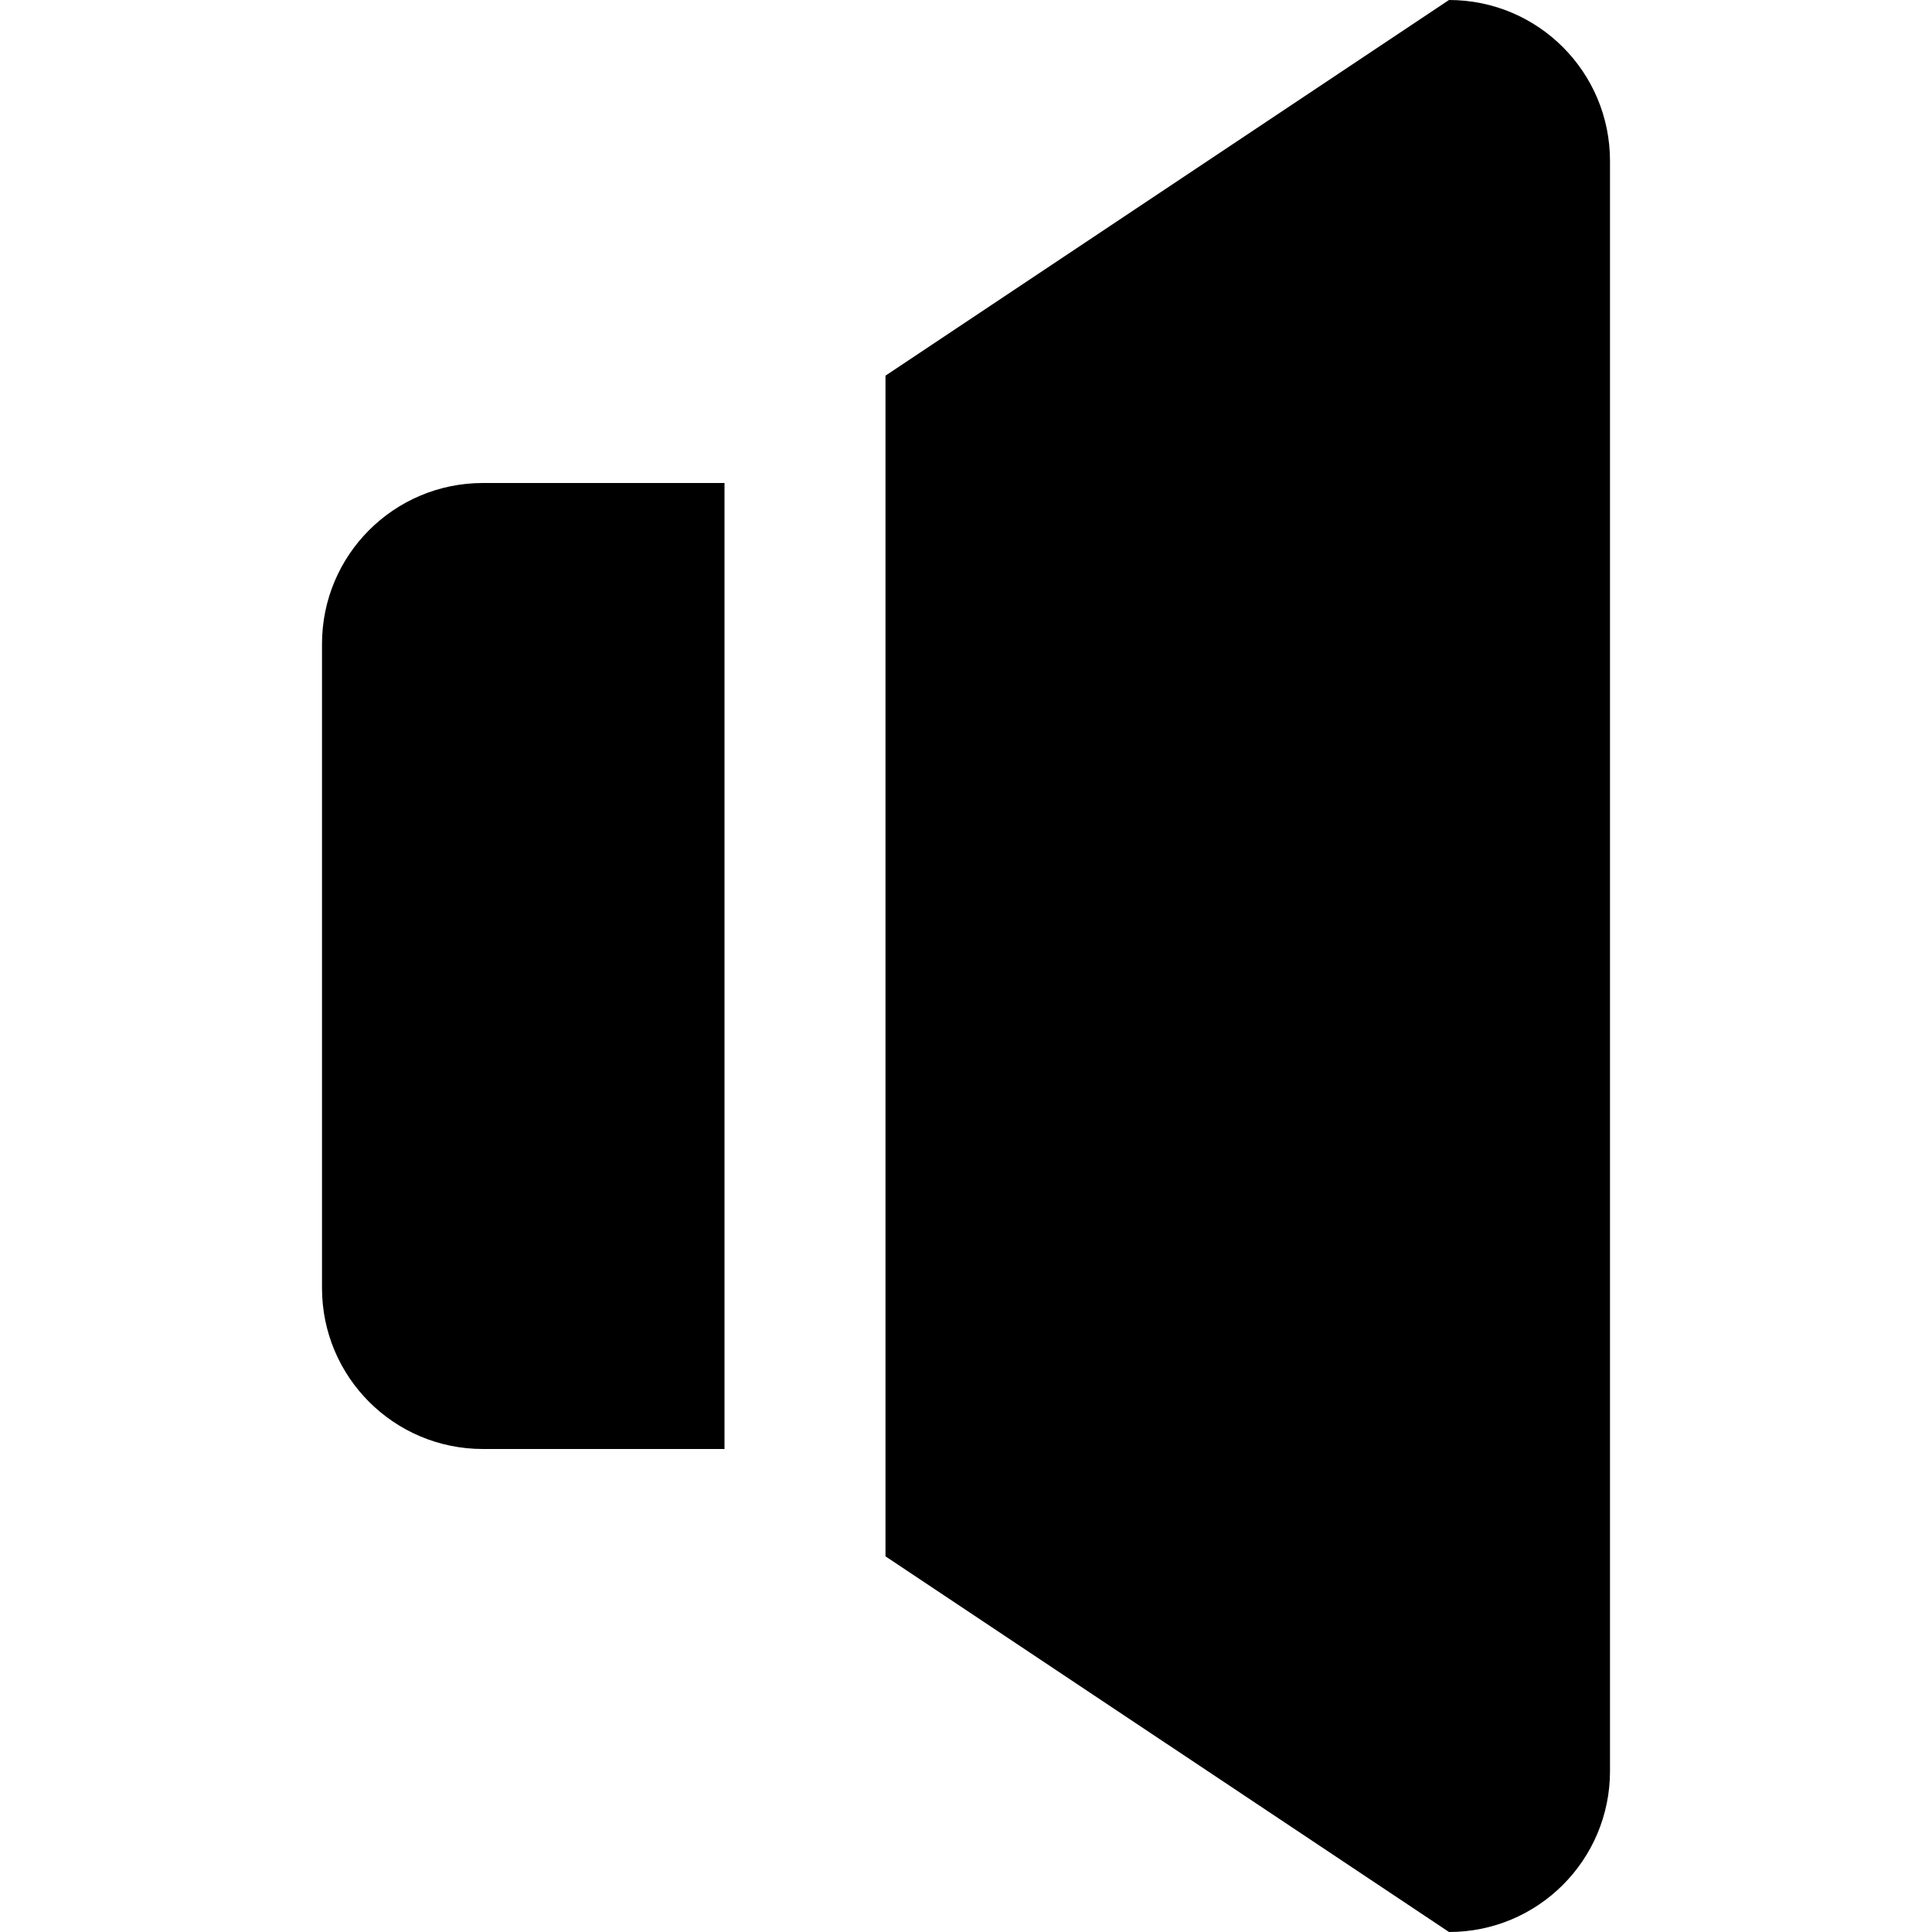
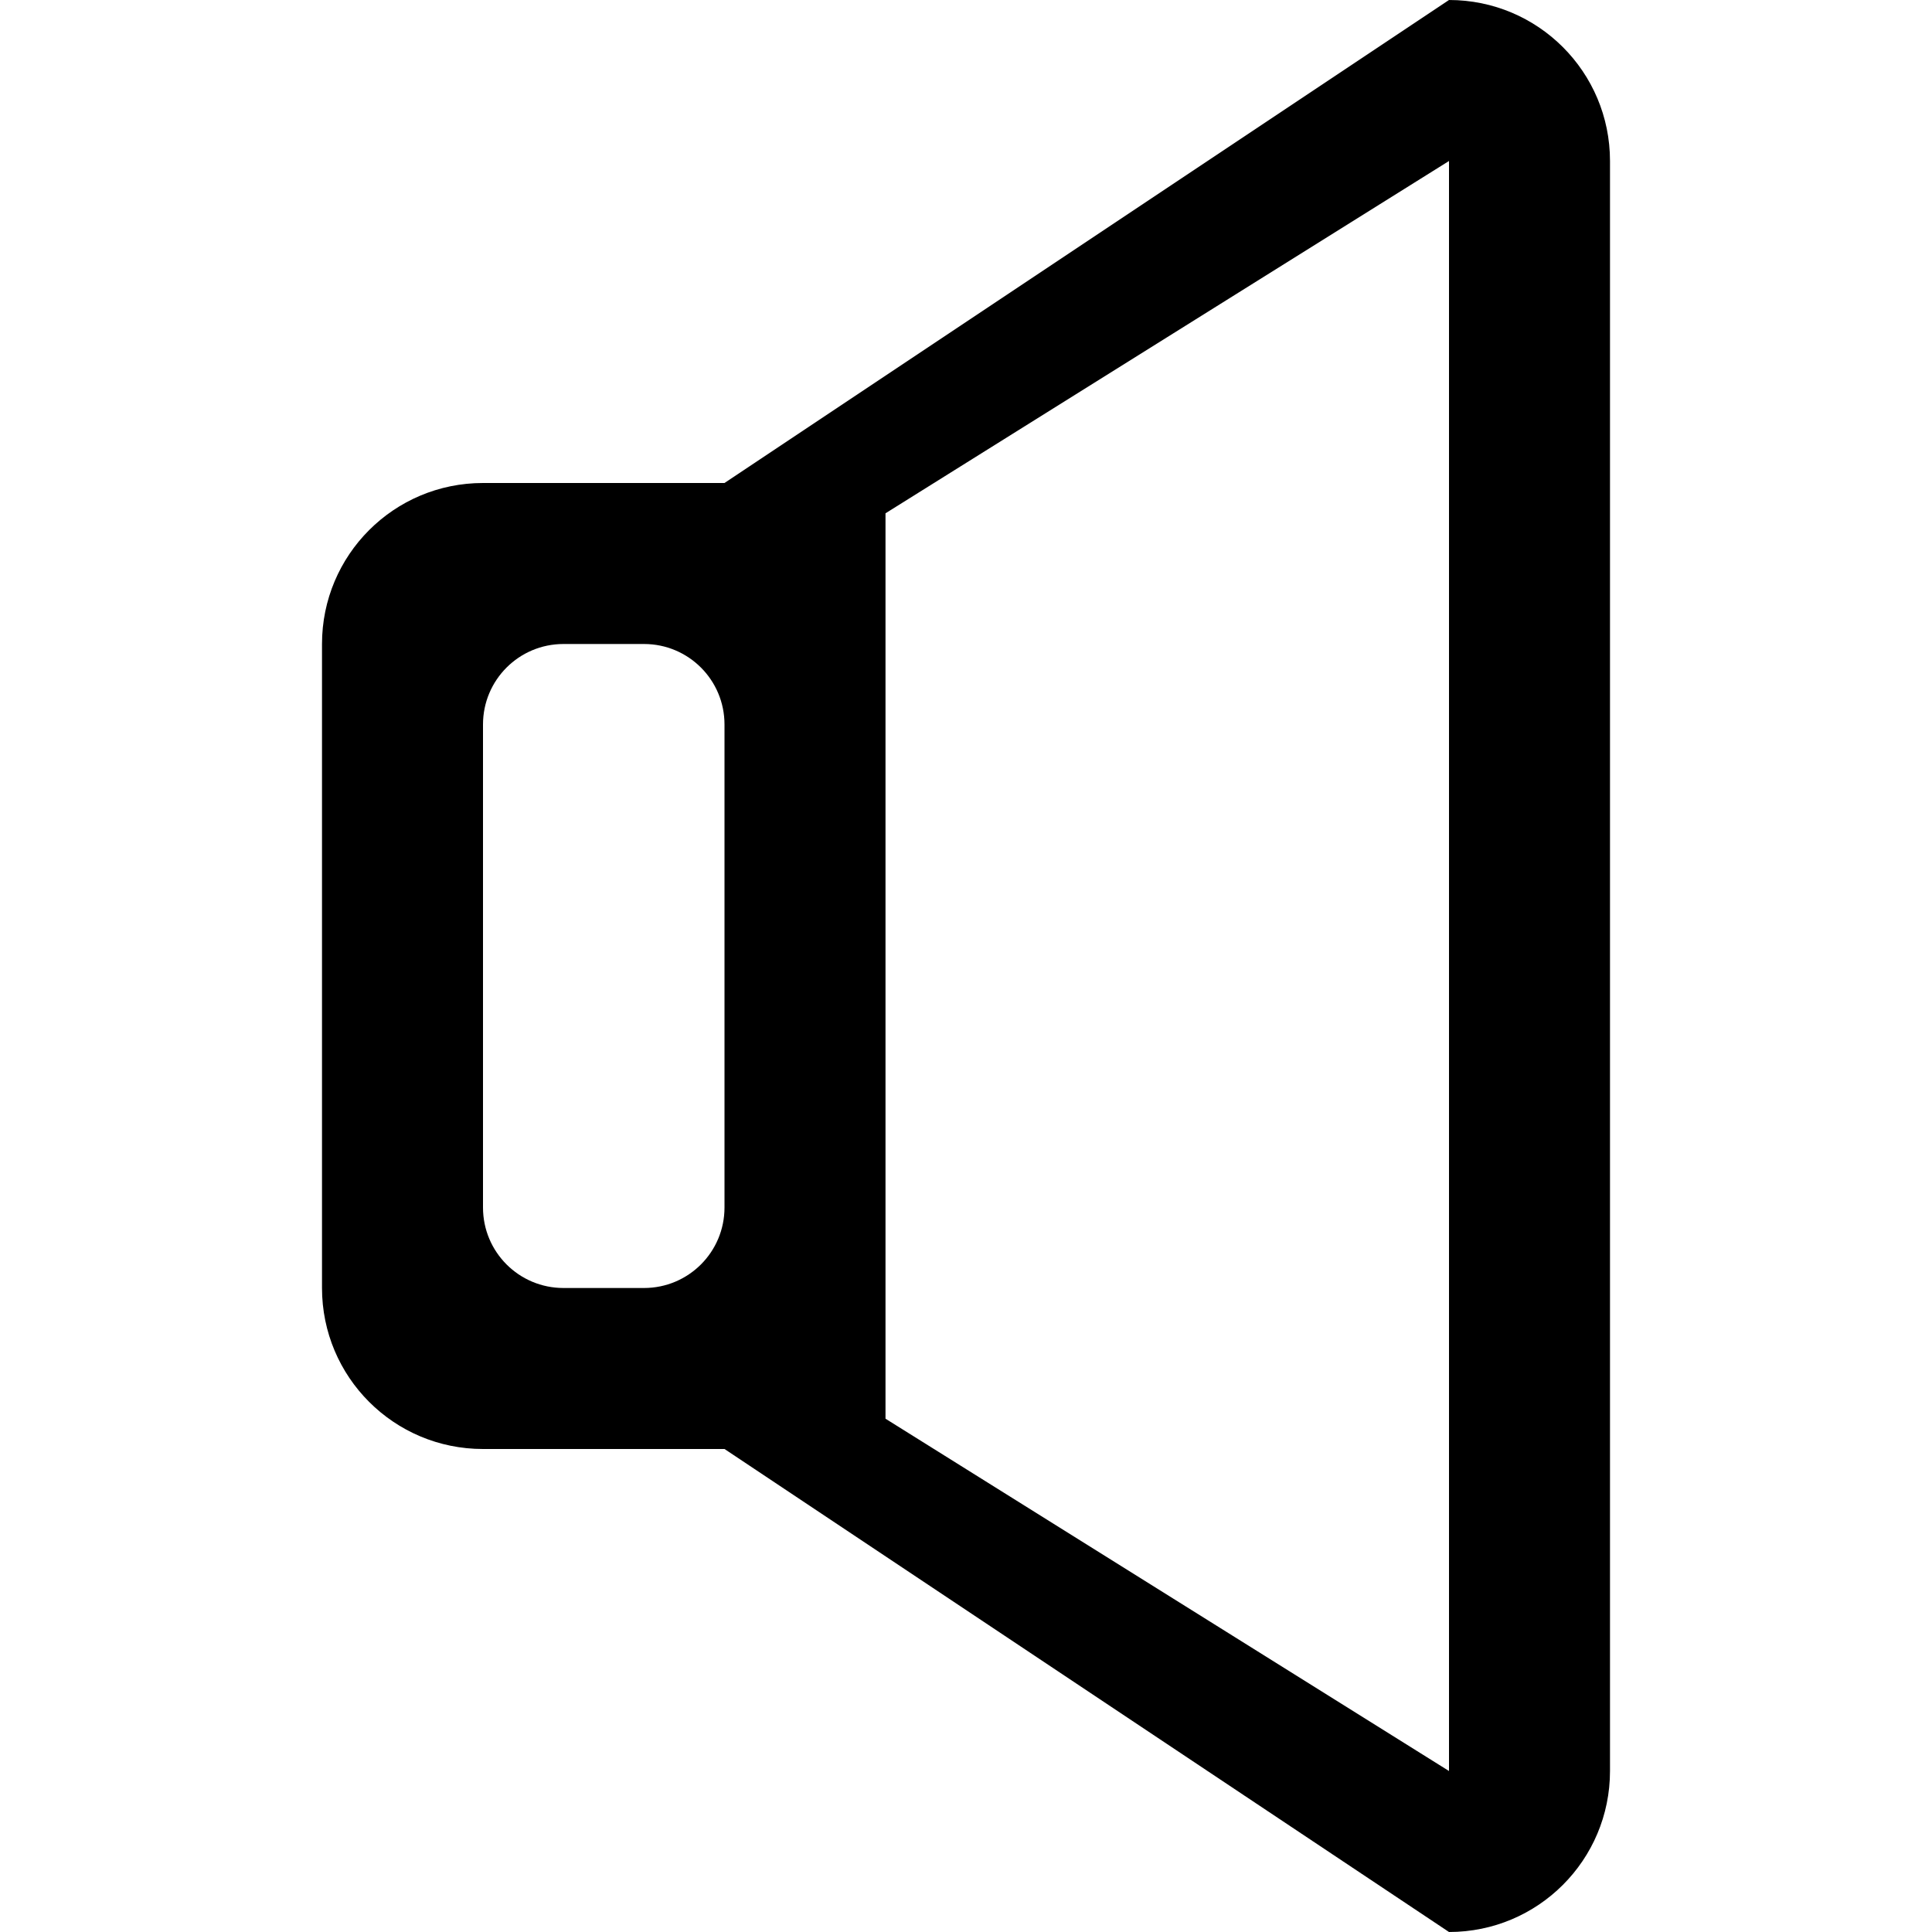
<svg xmlns="http://www.w3.org/2000/svg" version="1.1" id="Capa_1" x="0px" y="0px" viewBox="0 0 612 612" style="enable-background:new 0 0 612 612;" xml:space="preserve">
  <g>
-     <g id="_x32__12_">
+     <g id="_x32__23_">
      <g>
-         <path d="M102,204v204c0,28.2,22.8,51,51,51h76.5V153H153C124.8,153,102,175.8,102,204z M459,0L280.5,119v374L459,612     c28.2,0,51-22.8,51-51V51C510,22.8,487.2,0,459,0z" />
+         <path d="M459,0L229.5,153H153c-28.2,0-51,22.8-51,51v204c0,28.2,22.8,51,51,51h76.5L459,612c28.2,0,51-22.8,51-51V51     C510,22.8,487.2,0,459,0z M229.5,382.5c0,14.1-11.4,25.5-25.5,25.5h-25.5c-14.1,0-25.5-11.4-25.5-25.5v-153     c0-14.1,11.4-25.5,25.5-25.5H204c14.1,0,25.5,11.4,25.5,25.5V382.5z M459,561L280.5,449.4V162.6L459,51V561z" />
      </g>
    </g>
  </g>
</svg>
